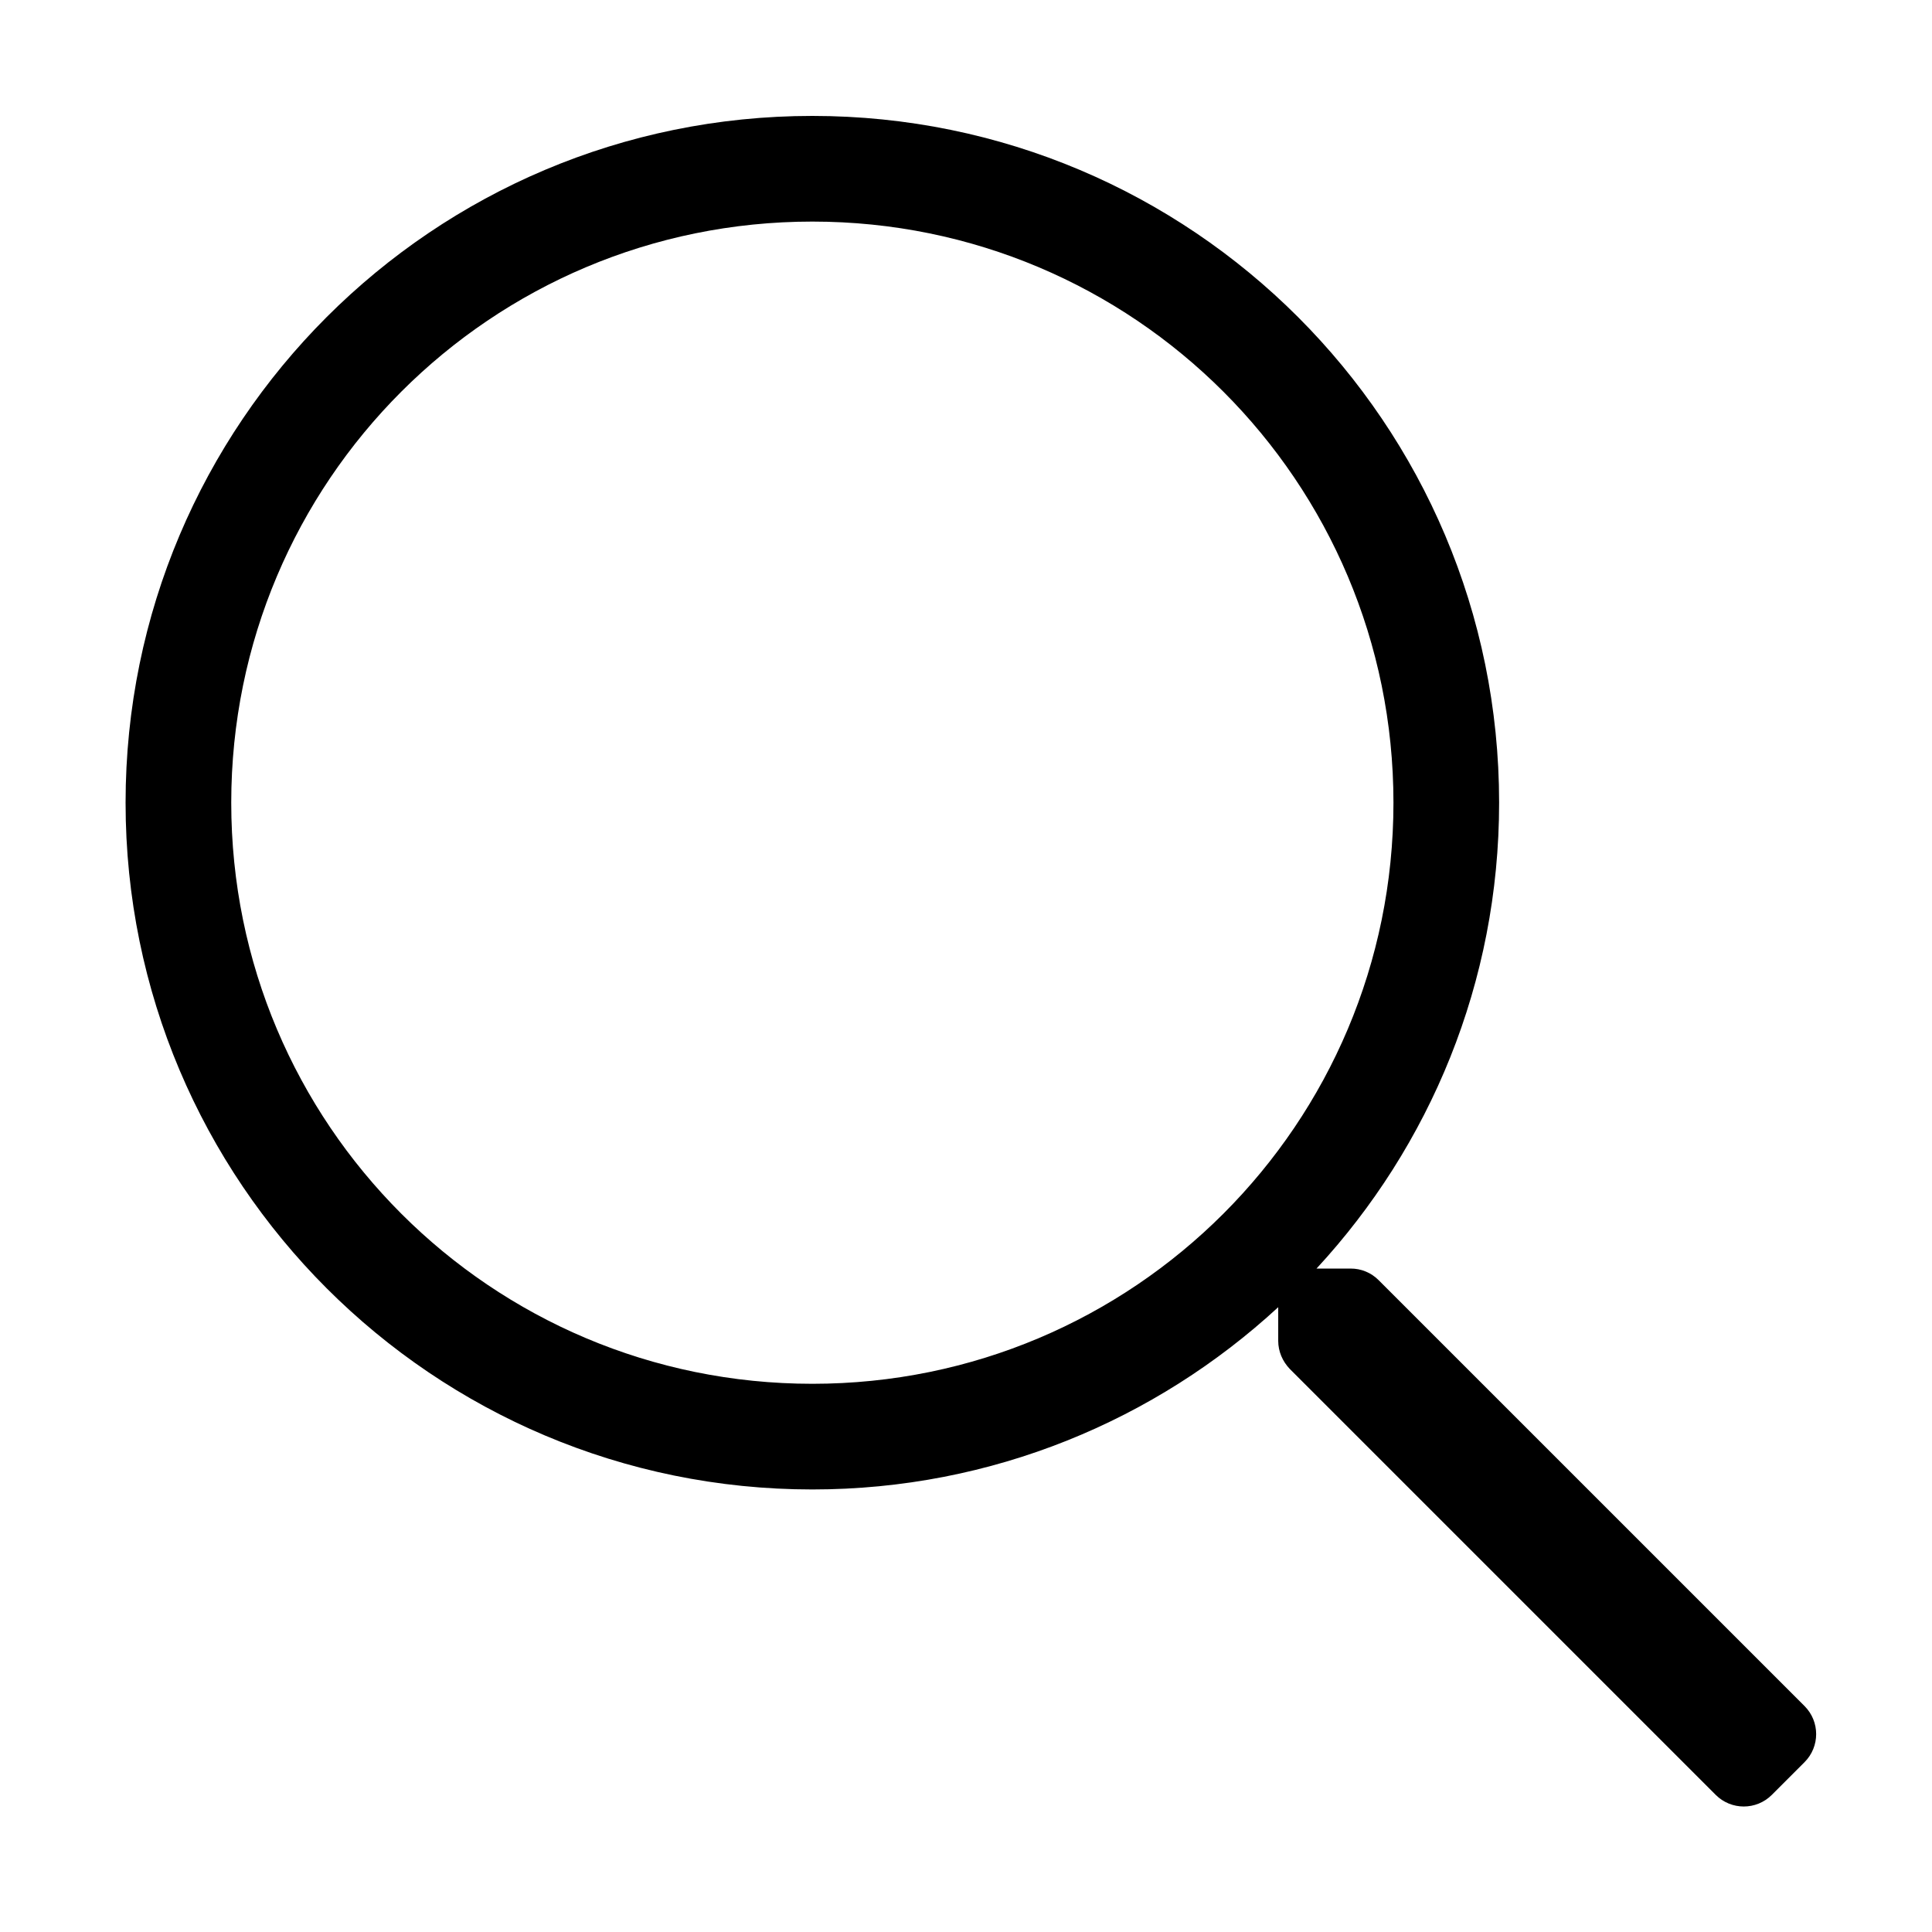
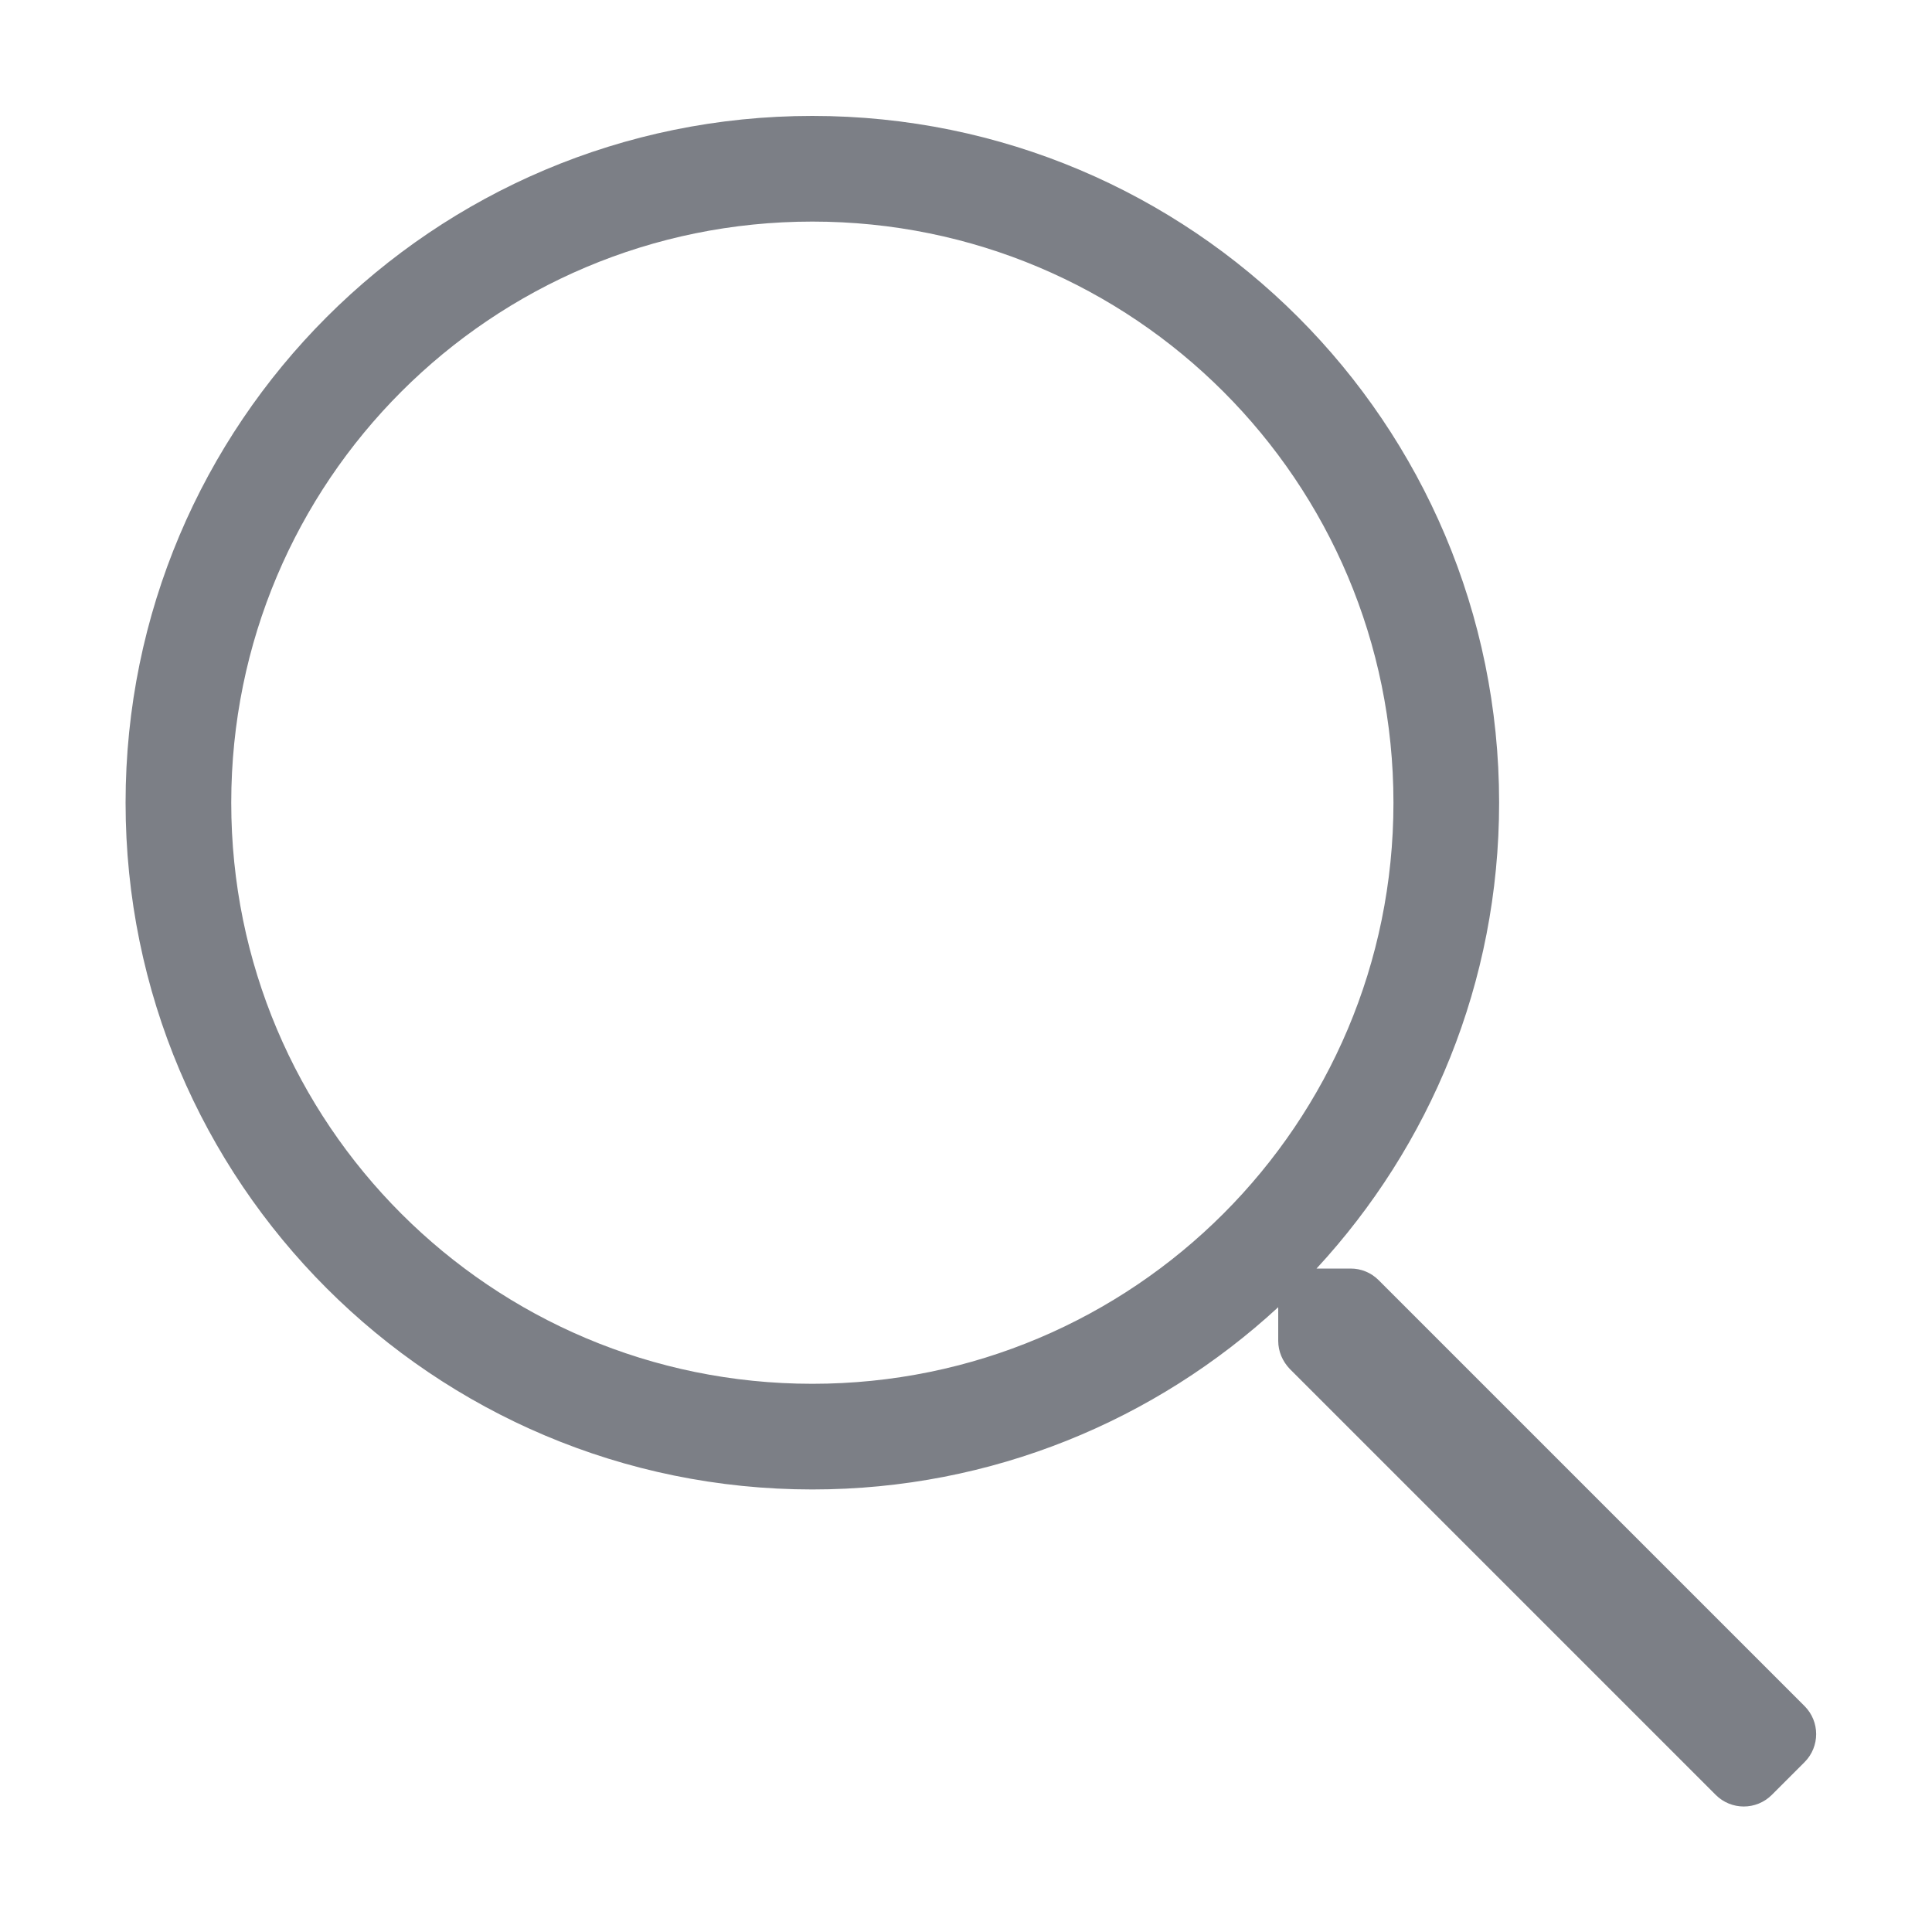
<svg xmlns="http://www.w3.org/2000/svg" viewBox="0 0 200 200">
  <g clip-path="url(#clip0)">
-     <path d="M186.804 176.609l-44.092-44.091a4.054 4.054 0 00-2.905-1.197h-3.521c11.724-12.68 18.902-29.599 18.902-48.227C155.188 43.82 123.366 12 84.094 12 44.82 12 13 43.821 13 83.094c0 39.272 31.821 71.094 71.094 71.094 18.628 0 35.547-7.178 48.227-18.868v3.487c0 1.093.445 2.119 1.197 2.905l44.091 44.092a4.107 4.107 0 005.811 0l3.384-3.384a4.107 4.107 0 000-5.811zM84.094 143.25c-33.257 0-60.156-26.899-60.156-60.156s26.899-60.156 60.156-60.156 60.156 26.899 60.156 60.156-26.899 60.156-60.156 60.156z" />
+     <path fill="#7c7f86" d="M186.804 176.609l-44.092-44.091a4.054 4.054 0 00-2.905-1.197h-3.521c11.724-12.68 18.902-29.599 18.902-48.227C155.188 43.82 123.366 12 84.094 12 44.82 12 13 43.821 13 83.094c0 39.272 31.821 71.094 71.094 71.094 18.628 0 35.547-7.178 48.227-18.868v3.487c0 1.093.445 2.119 1.197 2.905l44.091 44.092a4.107 4.107 0 005.811 0l3.384-3.384a4.107 4.107 0 000-5.811zM84.094 143.25c-33.257 0-60.156-26.899-60.156-60.156s26.899-60.156 60.156-60.156 60.156 26.899 60.156 60.156-26.899 60.156-60.156 60.156z" />
  </g>
  <defs>
    <clipPath>
      <path transform="translate(13 12)" d="M0 0h175v175H0z" />
    </clipPath>
  </defs>
</svg>
